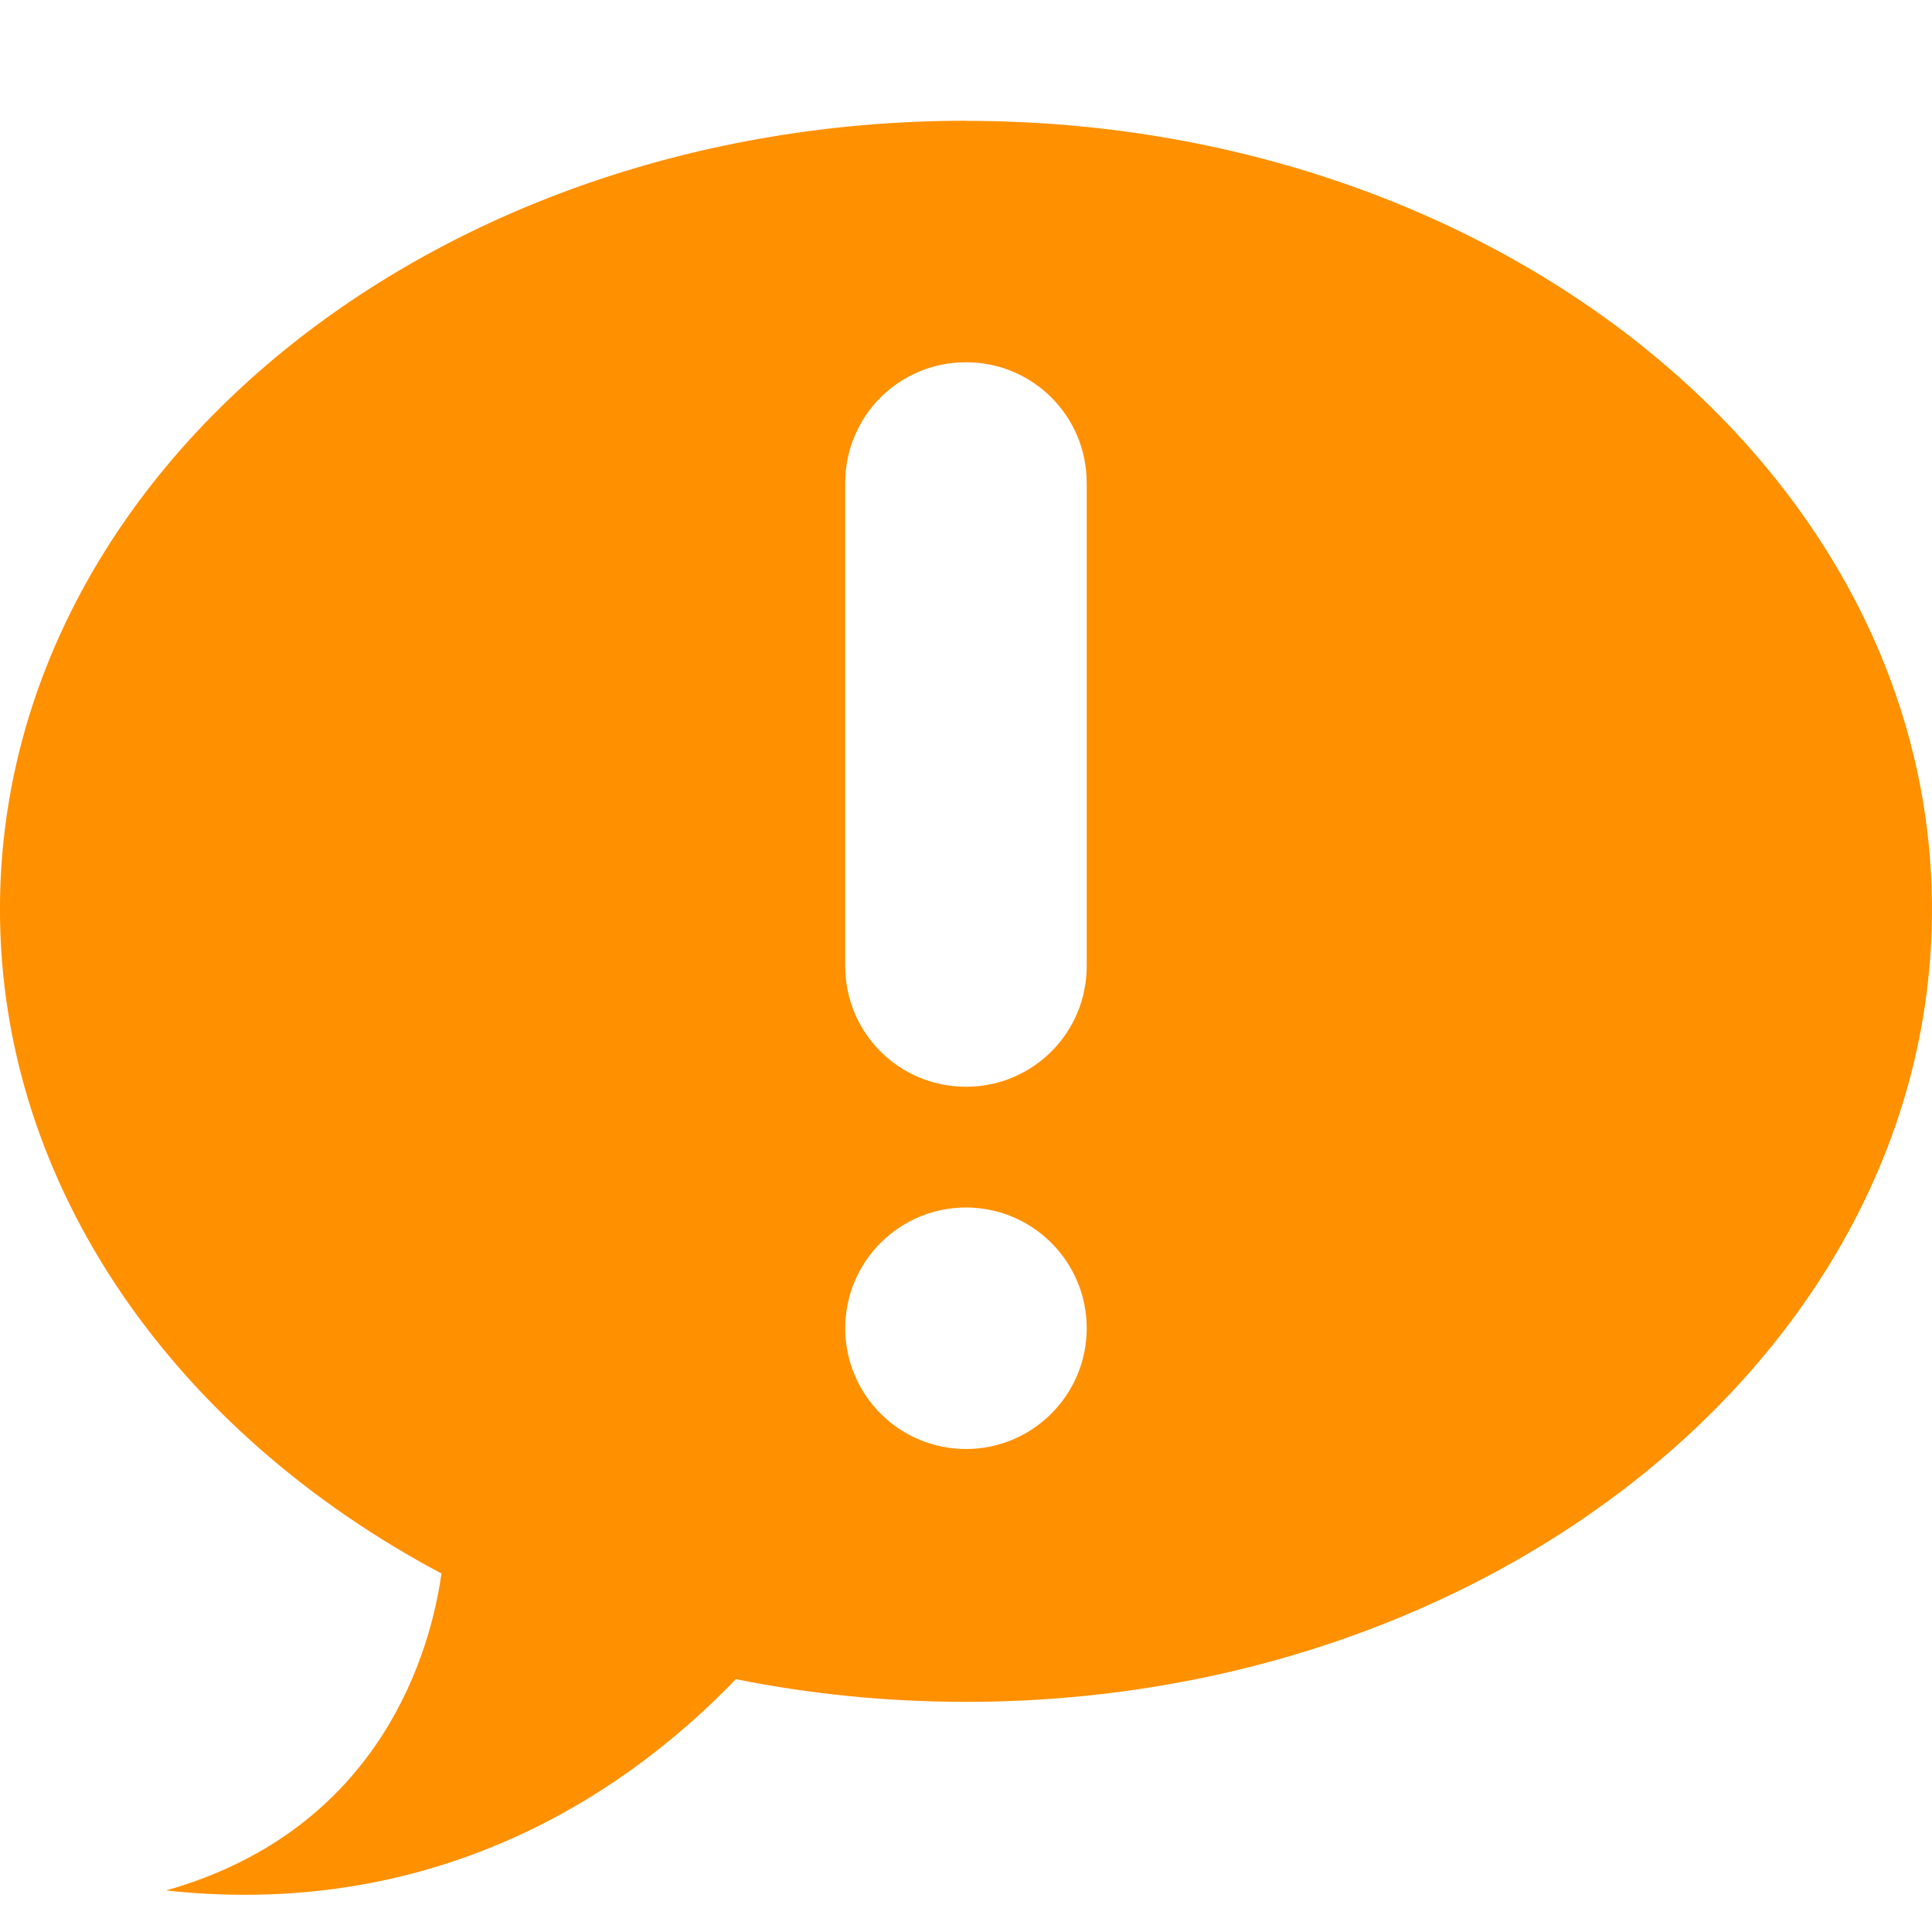
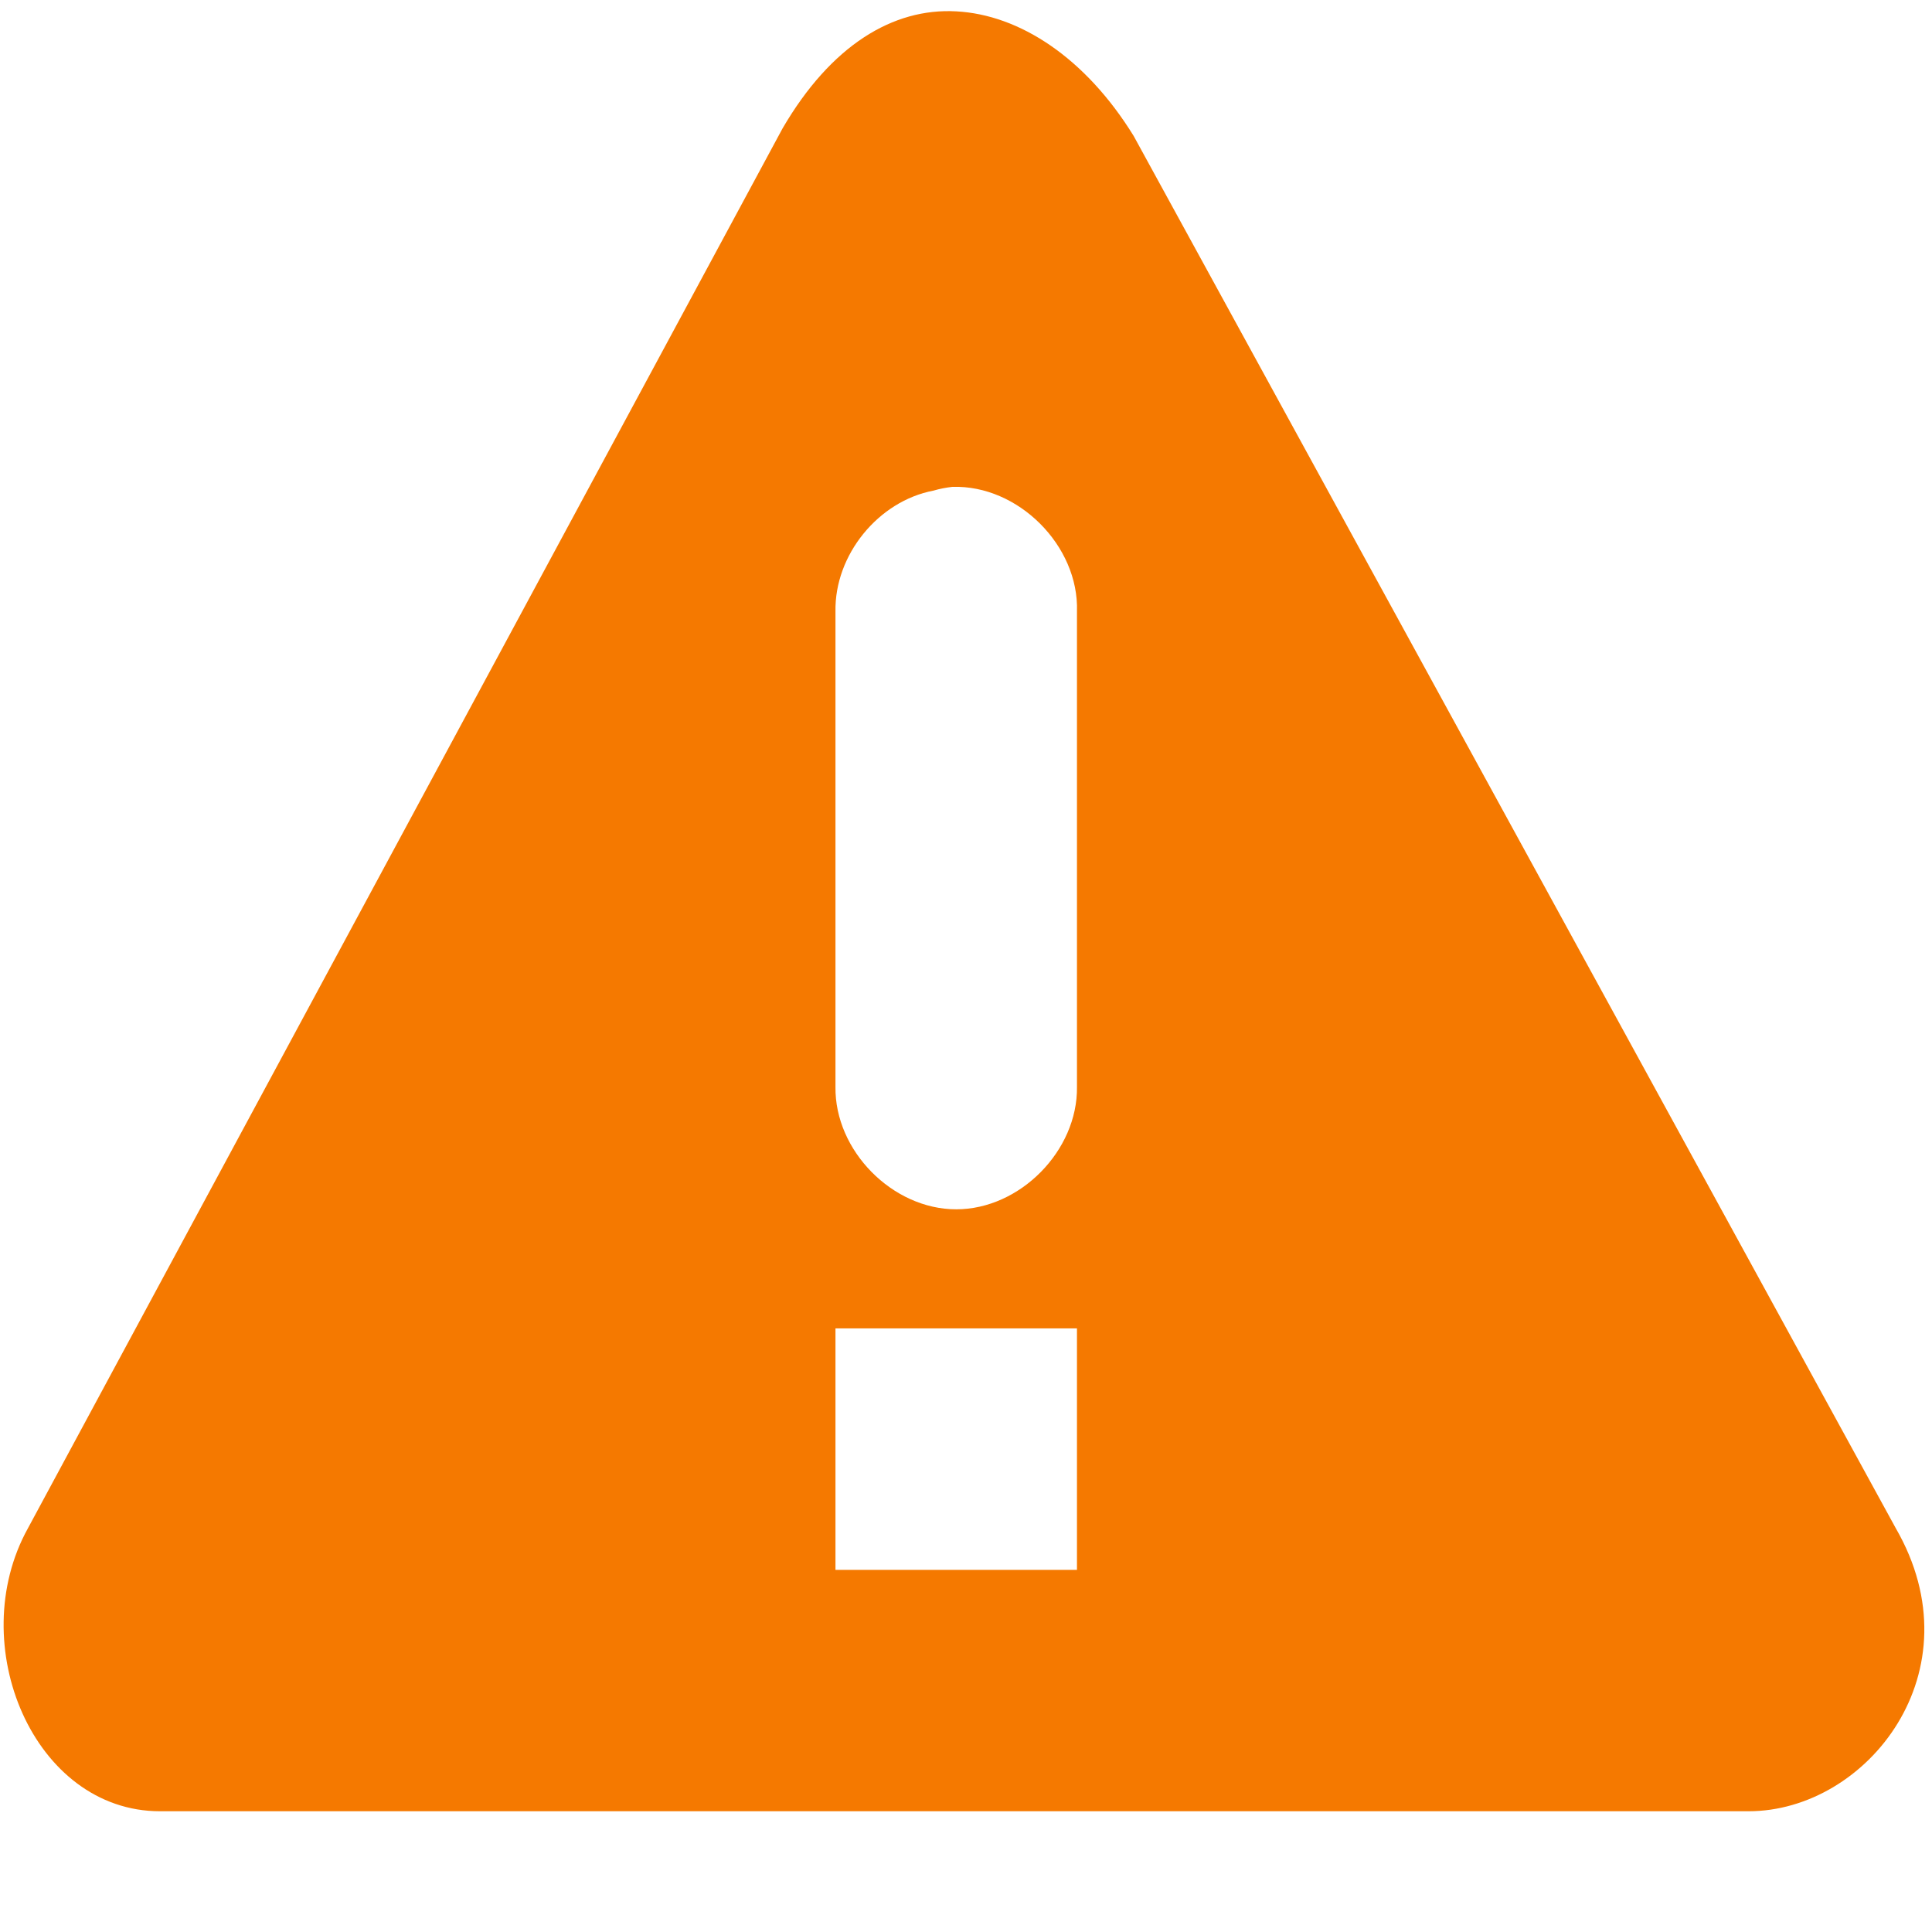
- <svg xmlns="http://www.w3.org/2000/svg" xmlns:xlink="http://www.w3.org/1999/xlink" width="16" height="16" id="svg2" version="1.0">
-   <defs id="defs4">
-     <linearGradient xlink:href="#linearGradient3731" id="linearGradient3747" gradientUnits="userSpaceOnUse" gradientTransform="matrix(0.2424242,0,0,0.2424246,-0.636364,1.878782)" x1="45.79" y1="78.067" x2="45.79" y2="17.246" />
-     <linearGradient id="linearGradient3731">
-       <stop id="stop3733" offset="0" style="stop-color:#dcdcdc;stop-opacity:1;" />
-       <stop style="stop-color:#ebebeb;stop-opacity:1;" offset="0.307" id="stop3757" />
-       <stop style="stop-color:#ffffff;stop-opacity:1" offset="0.707" id="stop3737" />
-       <stop id="stop3759" offset="0.845" style="stop-color:#fafafa;stop-opacity:1" />
-       <stop id="stop3735" offset="1" style="stop-color:#f0f0f0;stop-opacity:1;" />
-     </linearGradient>
-     <linearGradient xlink:href="#linearGradient3731-4" id="linearGradient3783" gradientUnits="userSpaceOnUse" gradientTransform="matrix(0.2424242,0,0,0.2424246,-0.636364,1.878782)" x1="45.79" y1="78.067" x2="45.79" y2="17.246" />
-     <linearGradient id="linearGradient3731-4">
-       <stop id="stop3733-9" offset="0" style="stop-color:#dcdcdc;stop-opacity:1;" />
-       <stop style="stop-color:#ebebeb;stop-opacity:1;" offset="0.307" id="stop3757-5" />
-       <stop style="stop-color:#ffffff;stop-opacity:1" offset="0.707" id="stop3737-0" />
-       <stop id="stop3759-4" offset="0.845" style="stop-color:#fafafa;stop-opacity:1" />
-       <stop id="stop3735-8" offset="1" style="stop-color:#f0f0f0;stop-opacity:1;" />
-     </linearGradient>
-   </defs>
-   <g id="layer3" style="display:inline" transform="translate(-0.4642613,-2.999982)">
-     <path style="fill:#ff9000;fill-opacity:1;stroke:none;display:inline" d="m 8.464,4 c -4.418,0 -8,2.916 -8,6.531 0,2.303 1.459,4.333 3.656,5.5 -0.084,0.608 -0.48,2.116 -2.281,2.625 2.333,0.254 3.896,-0.892 4.719,-1.75 0.612,0.123 1.248,0.188 1.906,0.188 4.418,0 8,-2.948 8,-6.562 0,-3.615 -3.582,-6.531 -8,-6.531 z m 0,2 c 0.554,0 1,0.446 1,1 l 0,4 c 0,0.554 -0.446,1 -1,1 -0.554,0 -1,-0.446 -1,-1 l 0,-4 c 0,-0.554 0.446,-1 1,-1 z m 0,7 c 0.552,0 1,0.448 1,1 0,0.552 -0.448,1 -1,1 -0.552,0 -1,-0.448 -1,-1 0,-0.552 0.448,-1 1,-1 z" id="path3620" class="warning" />
+ <svg xmlns="http://www.w3.org/2000/svg" id="svg7384" version="1.1" height="16" width="16">
+   <defs id="defs7386" />
+   <g transform="translate(-301,-257)" id="layer9" style="display:inline">
+     <path class="warning" d="m 308.919,257.094 c -0.525,-0.029 -1.038,0.283 -1.438,0.969 l -6.25,11.594 C 300.698,270.62 301.28,272 302.325,272 l 13.156,0 c 0.982,0 1.903,-1.159 1.219,-2.344 L 310.388,258.125 c -0.399,-0.646 -0.943,-1.003 -1.469,-1.031 z m -0.031,3.938 c 0.544,-0.017 1.048,0.487 1.031,1.031 l 0,3.938 c 0.007,0.528 -0.472,1.014 -1,1.014 -0.528,0 -1.007,-0.486 -1,-1.014 l 0,-3.938 c -0.008,-0.467 0.354,-0.913 0.812,-1 0.051,-0.015 0.103,-0.025 0.156,-0.031 z m -0.969,6.969 2,0 0,2 -2,0 0,-2 z" id="path18112" style="color:#bebebe;fill:#f57900;fill-opacity:1;fill-rule:nonzero;stroke:none;stroke-width:1.781;marker:none;visibility:visible;display:inline;overflow:visible;enable-background:new" />
  </g>
+   <g transform="translate(-301,-257)" id="layer10" />
+   <g transform="translate(-301,-257)" id="layer11" />
+   <g transform="translate(-301,-257)" id="layer12" />
+   <g transform="translate(-301,-257)" id="layer13" />
+   <g transform="translate(-301,-257)" id="layer14" />
+   <g transform="translate(-301,-257)" id="layer15" style="display:inline" />
+   <g transform="translate(-301,-257)" id="g4953" style="display:inline" />
</svg>
